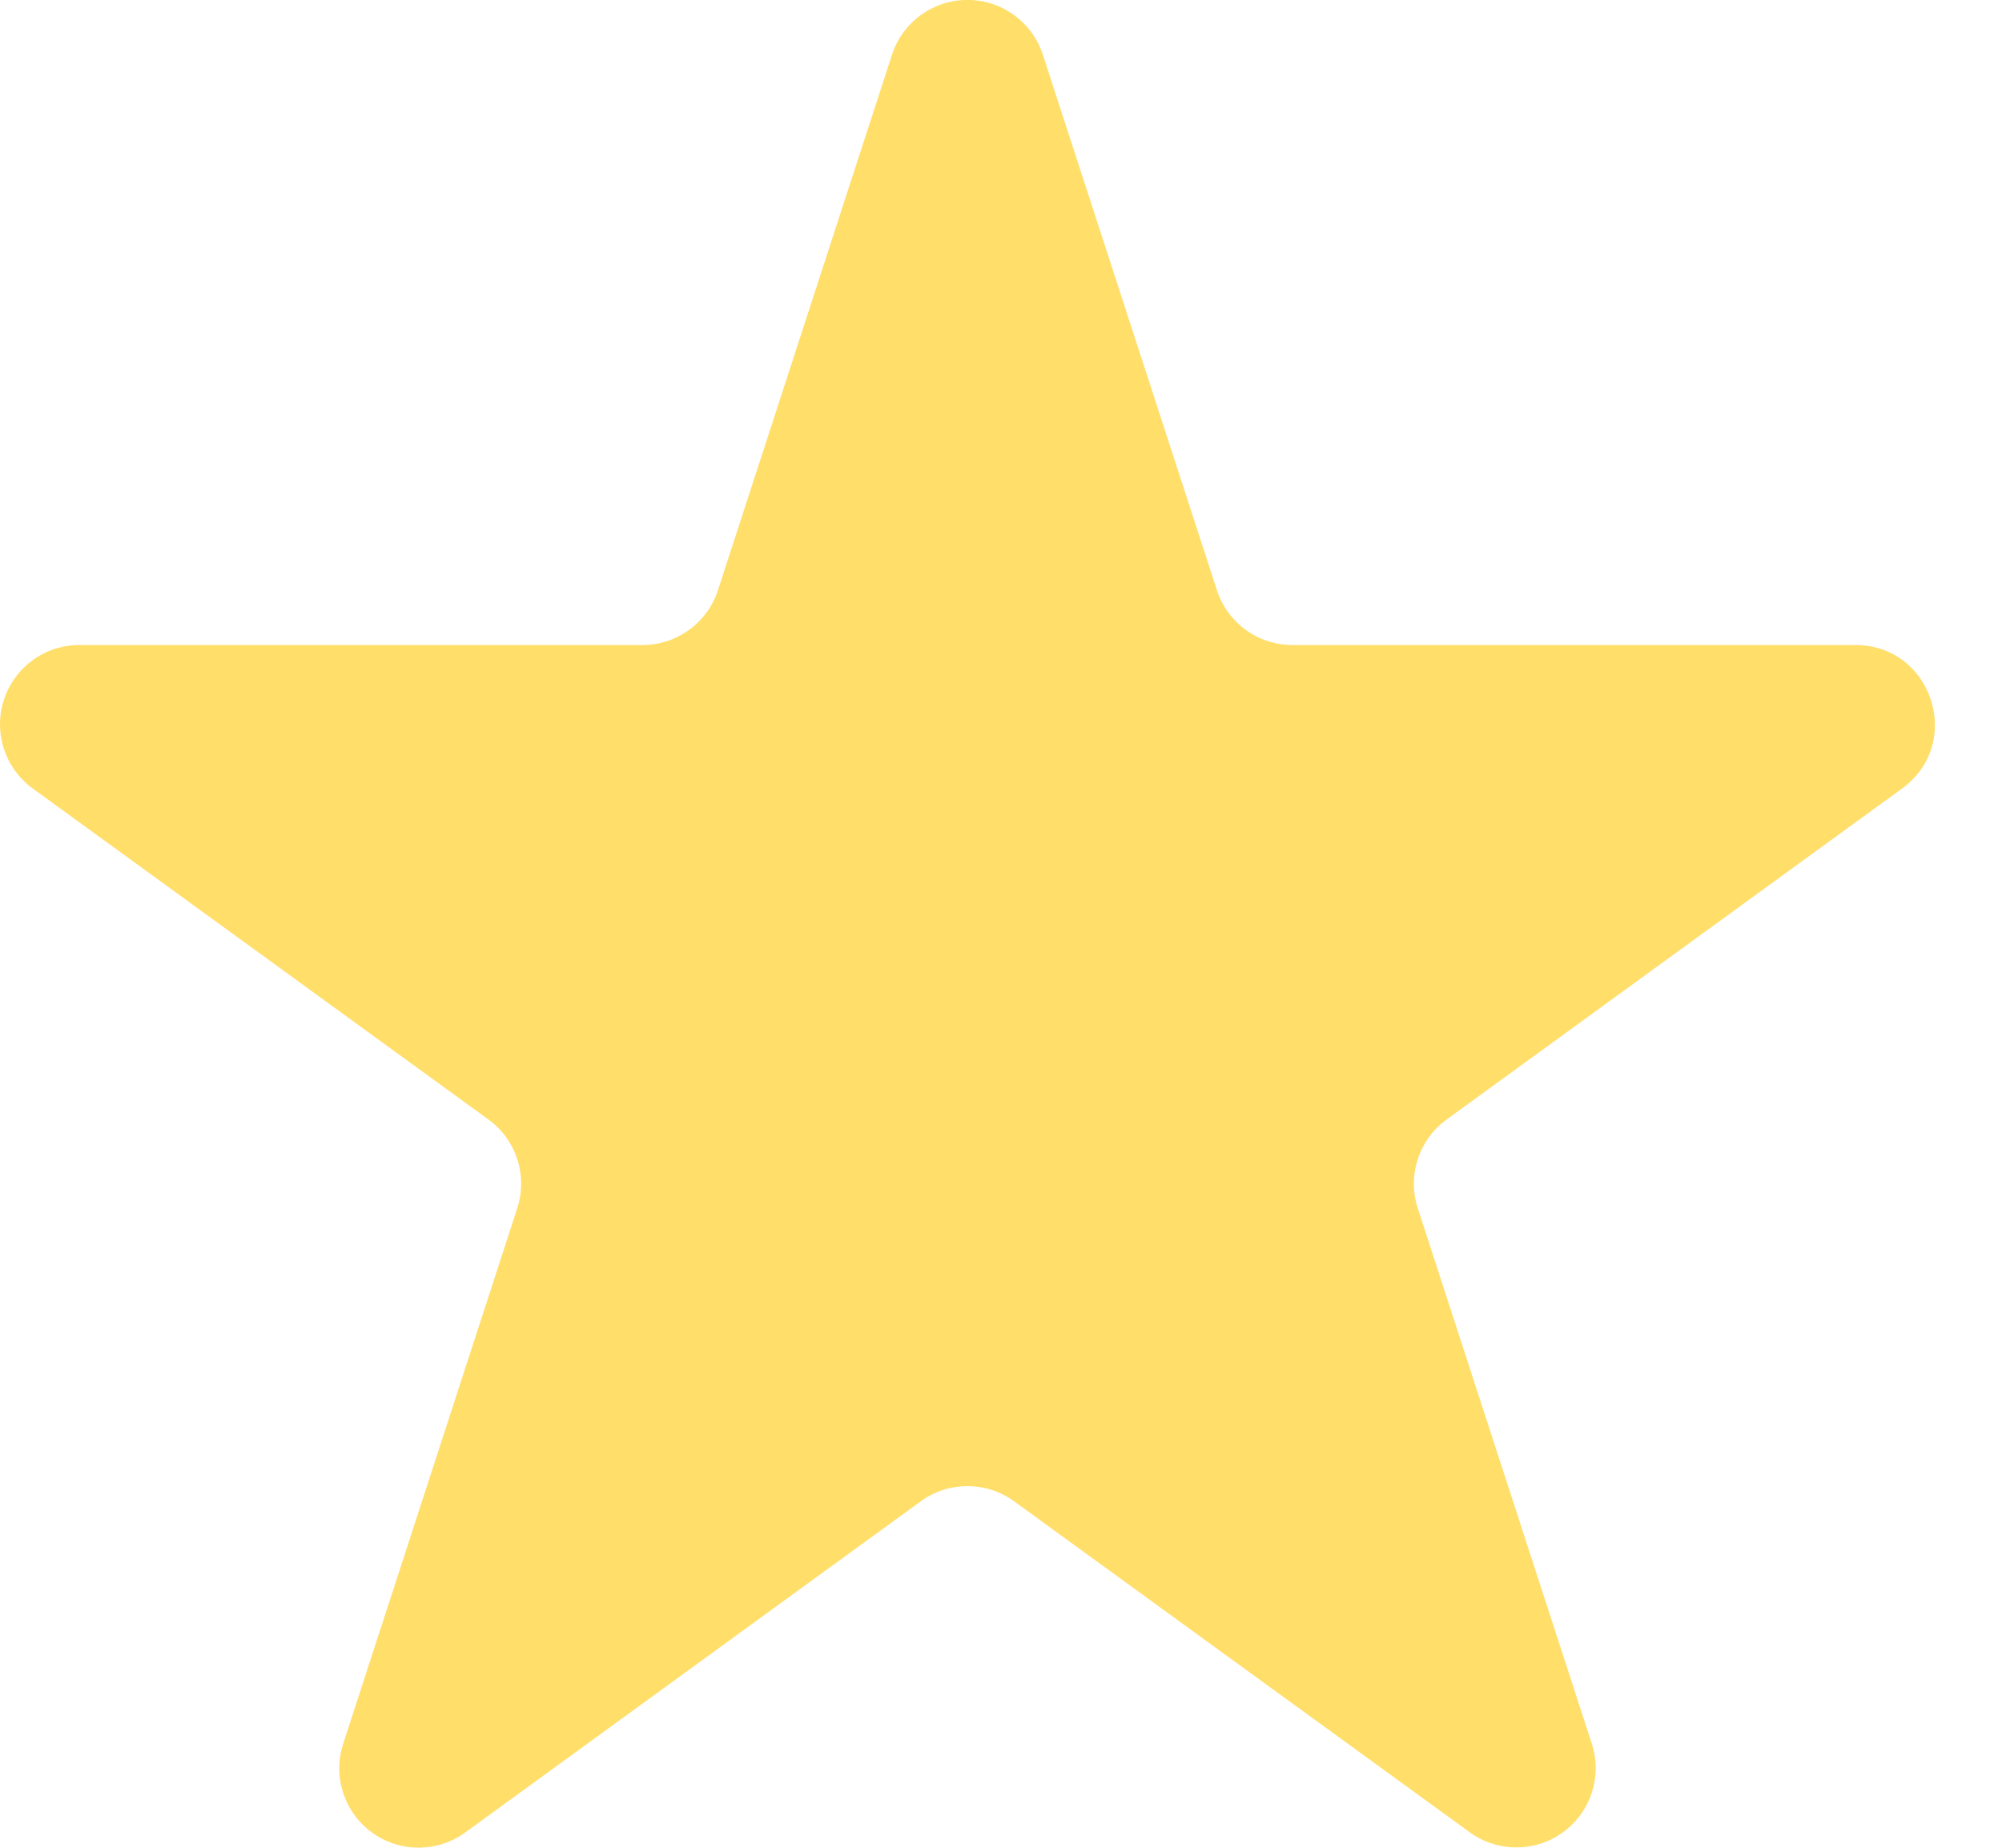
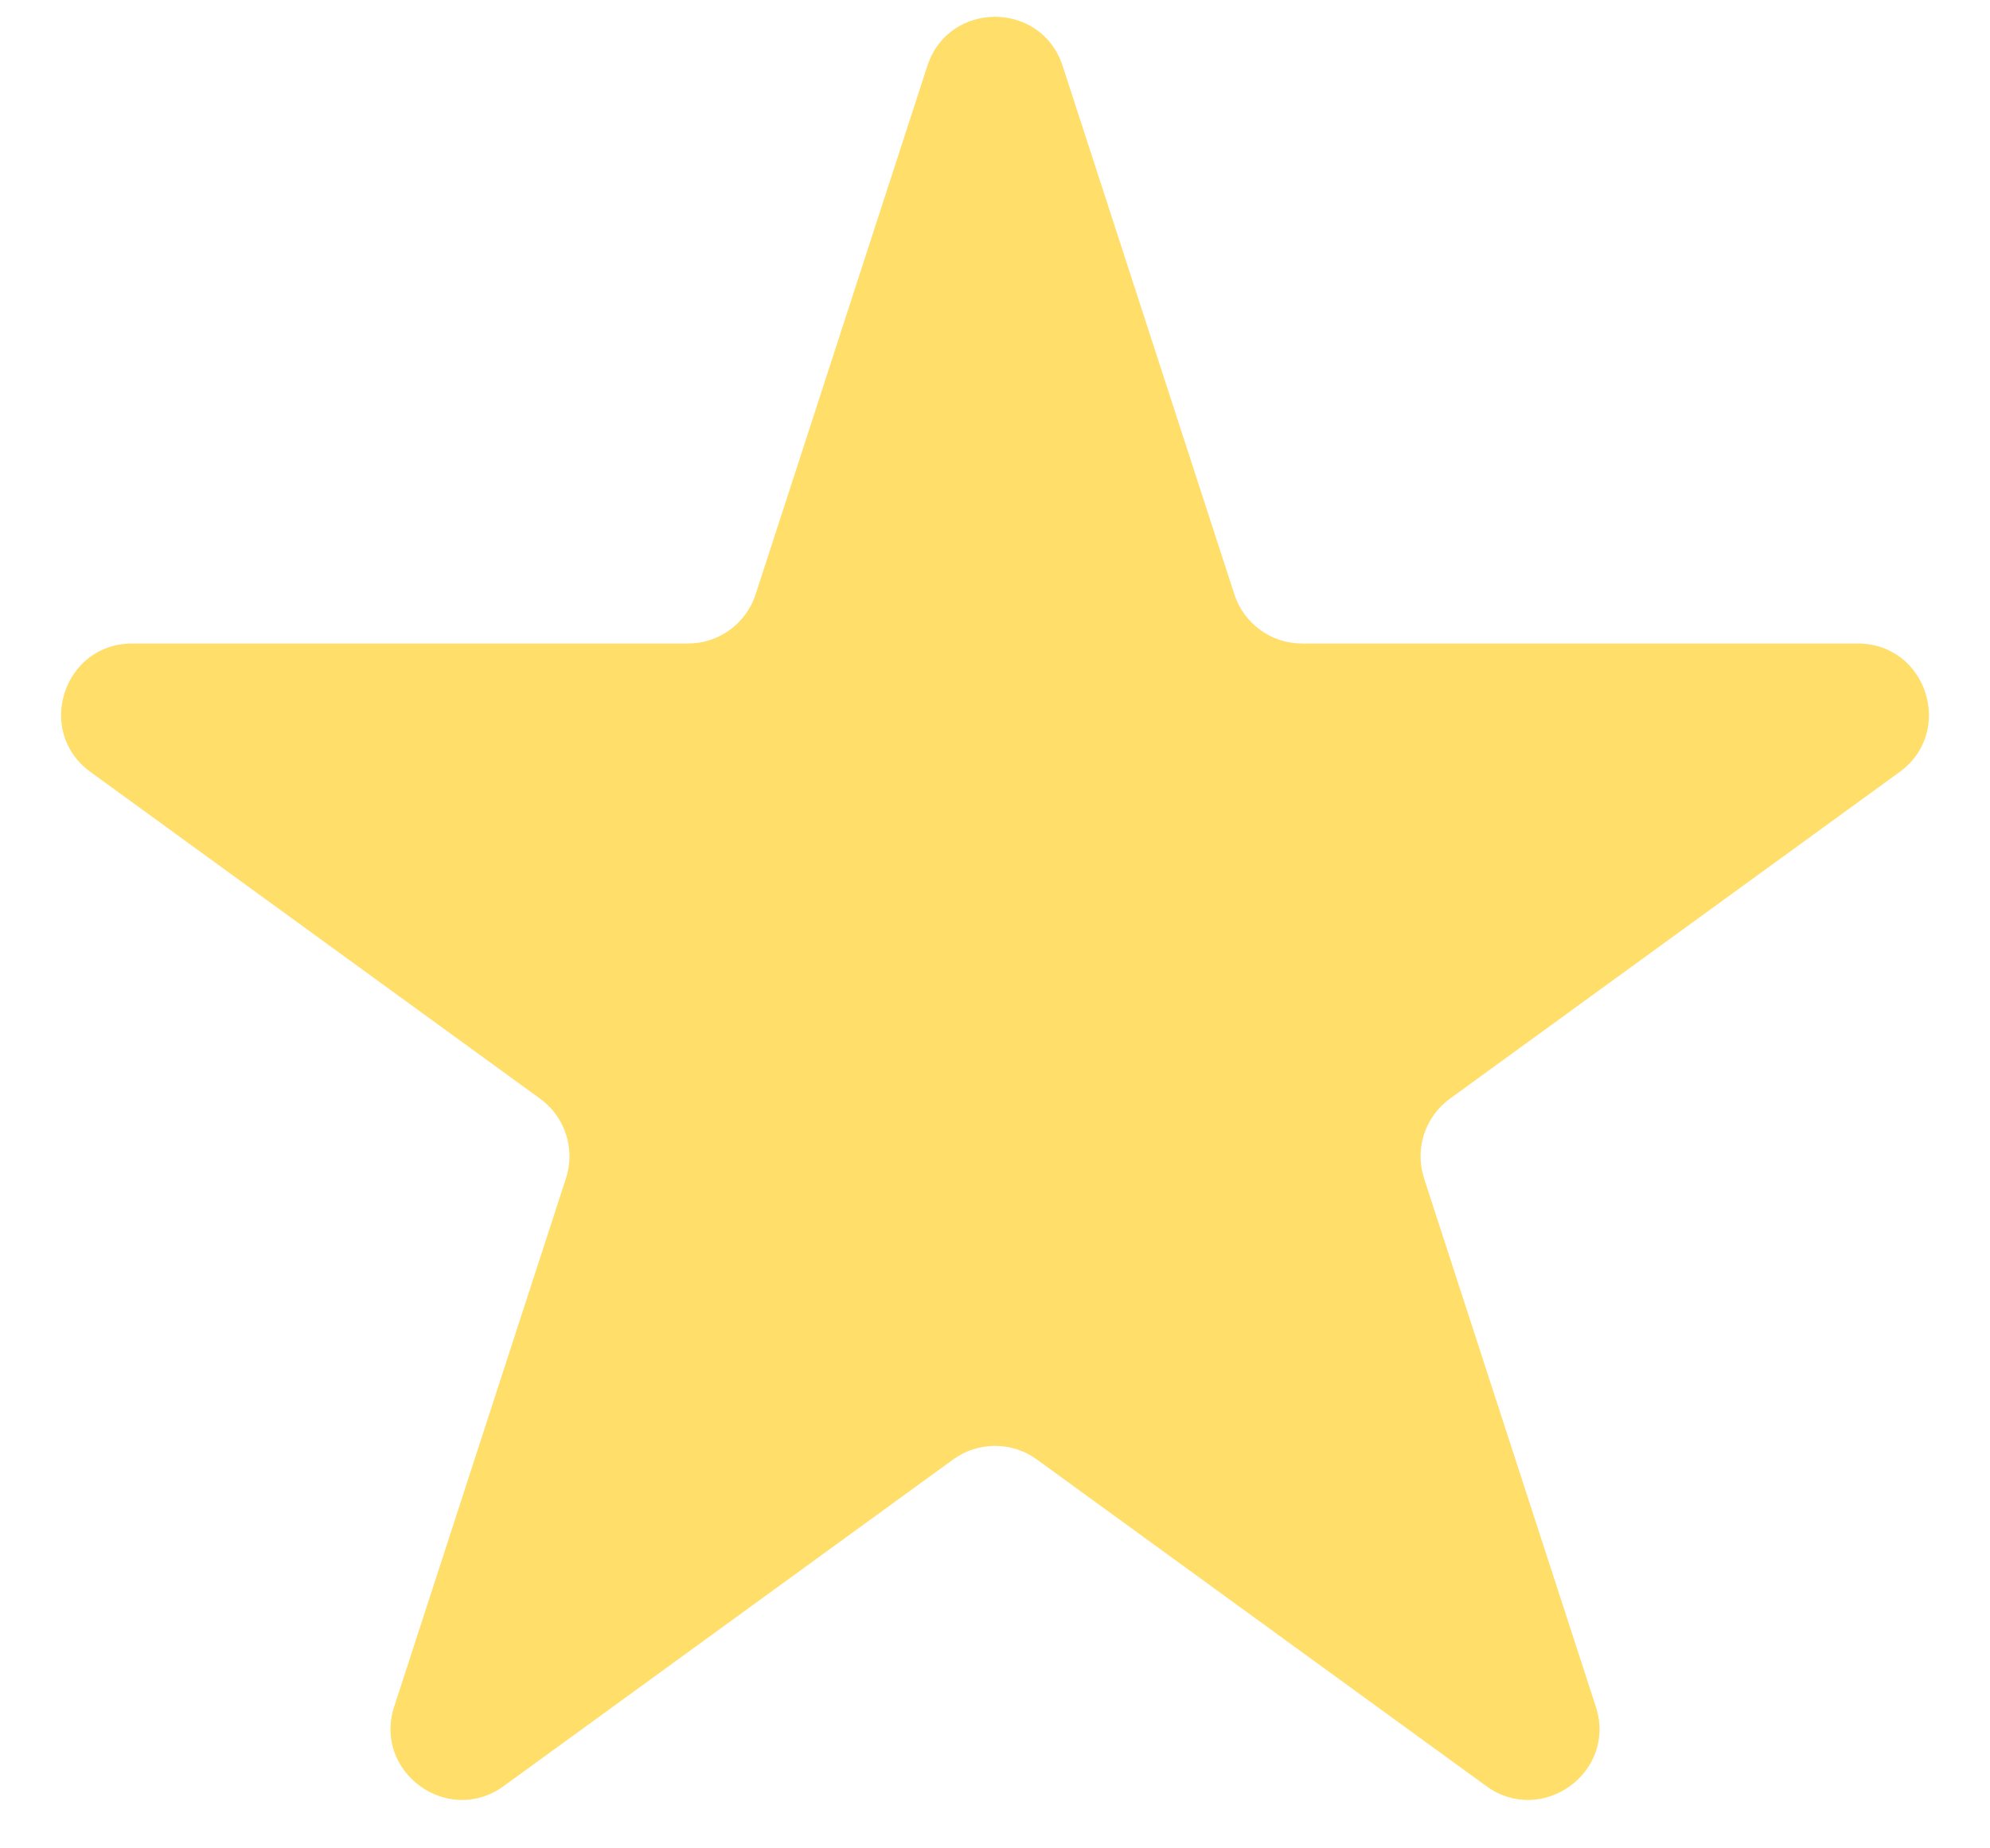
- <svg xmlns="http://www.w3.org/2000/svg" width="13" height="12" fill="none" viewBox="0 0 13 12">
-   <path fill="#FFDE6A" d="M5.792.356a.515.515 0 0 1 .98 0l1.13 3.477a.515.515 0 0 0 .49.356h3.656c.499 0 .707.639.303.932l-2.958 2.15a.515.515 0 0 0-.187.575l1.13 3.477a.515.515 0 0 1-.793.576L6.585 9.75a.515.515 0 0 0-.606 0L3.022 11.9a.515.515 0 0 1-.793-.577l1.13-3.477a.515.515 0 0 0-.188-.576L.213 5.121a.515.515 0 0 1 .303-.932h3.656a.515.515 0 0 0 .49-.356L5.792.356z" />
+ <svg xmlns="http://www.w3.org/2000/svg" width="14" height="13" viewBox="0 0 14 13" fill="none">
+   <path d="M6.524 0.464C6.674 0.003 7.326 0.003 7.476 0.464L8.684 4.182C8.751 4.388 8.943 4.528 9.159 4.528H13.07C13.554 4.528 13.755 5.148 13.364 5.432L10.2 7.731C10.025 7.858 9.952 8.084 10.018 8.29L11.227 12.009C11.377 12.469 10.849 12.852 10.457 12.568L7.294 10.269C7.119 10.142 6.881 10.142 6.706 10.269L3.543 12.568C3.151 12.852 2.624 12.469 2.773 12.009L3.982 8.29C4.049 8.084 3.975 7.858 3.8 7.731L0.637 5.432C0.245 5.148 0.446 4.528 0.93 4.528H4.841C5.057 4.528 5.249 4.388 5.316 4.182L6.524 0.464Z" fill="#FFDE6A" />
</svg>
